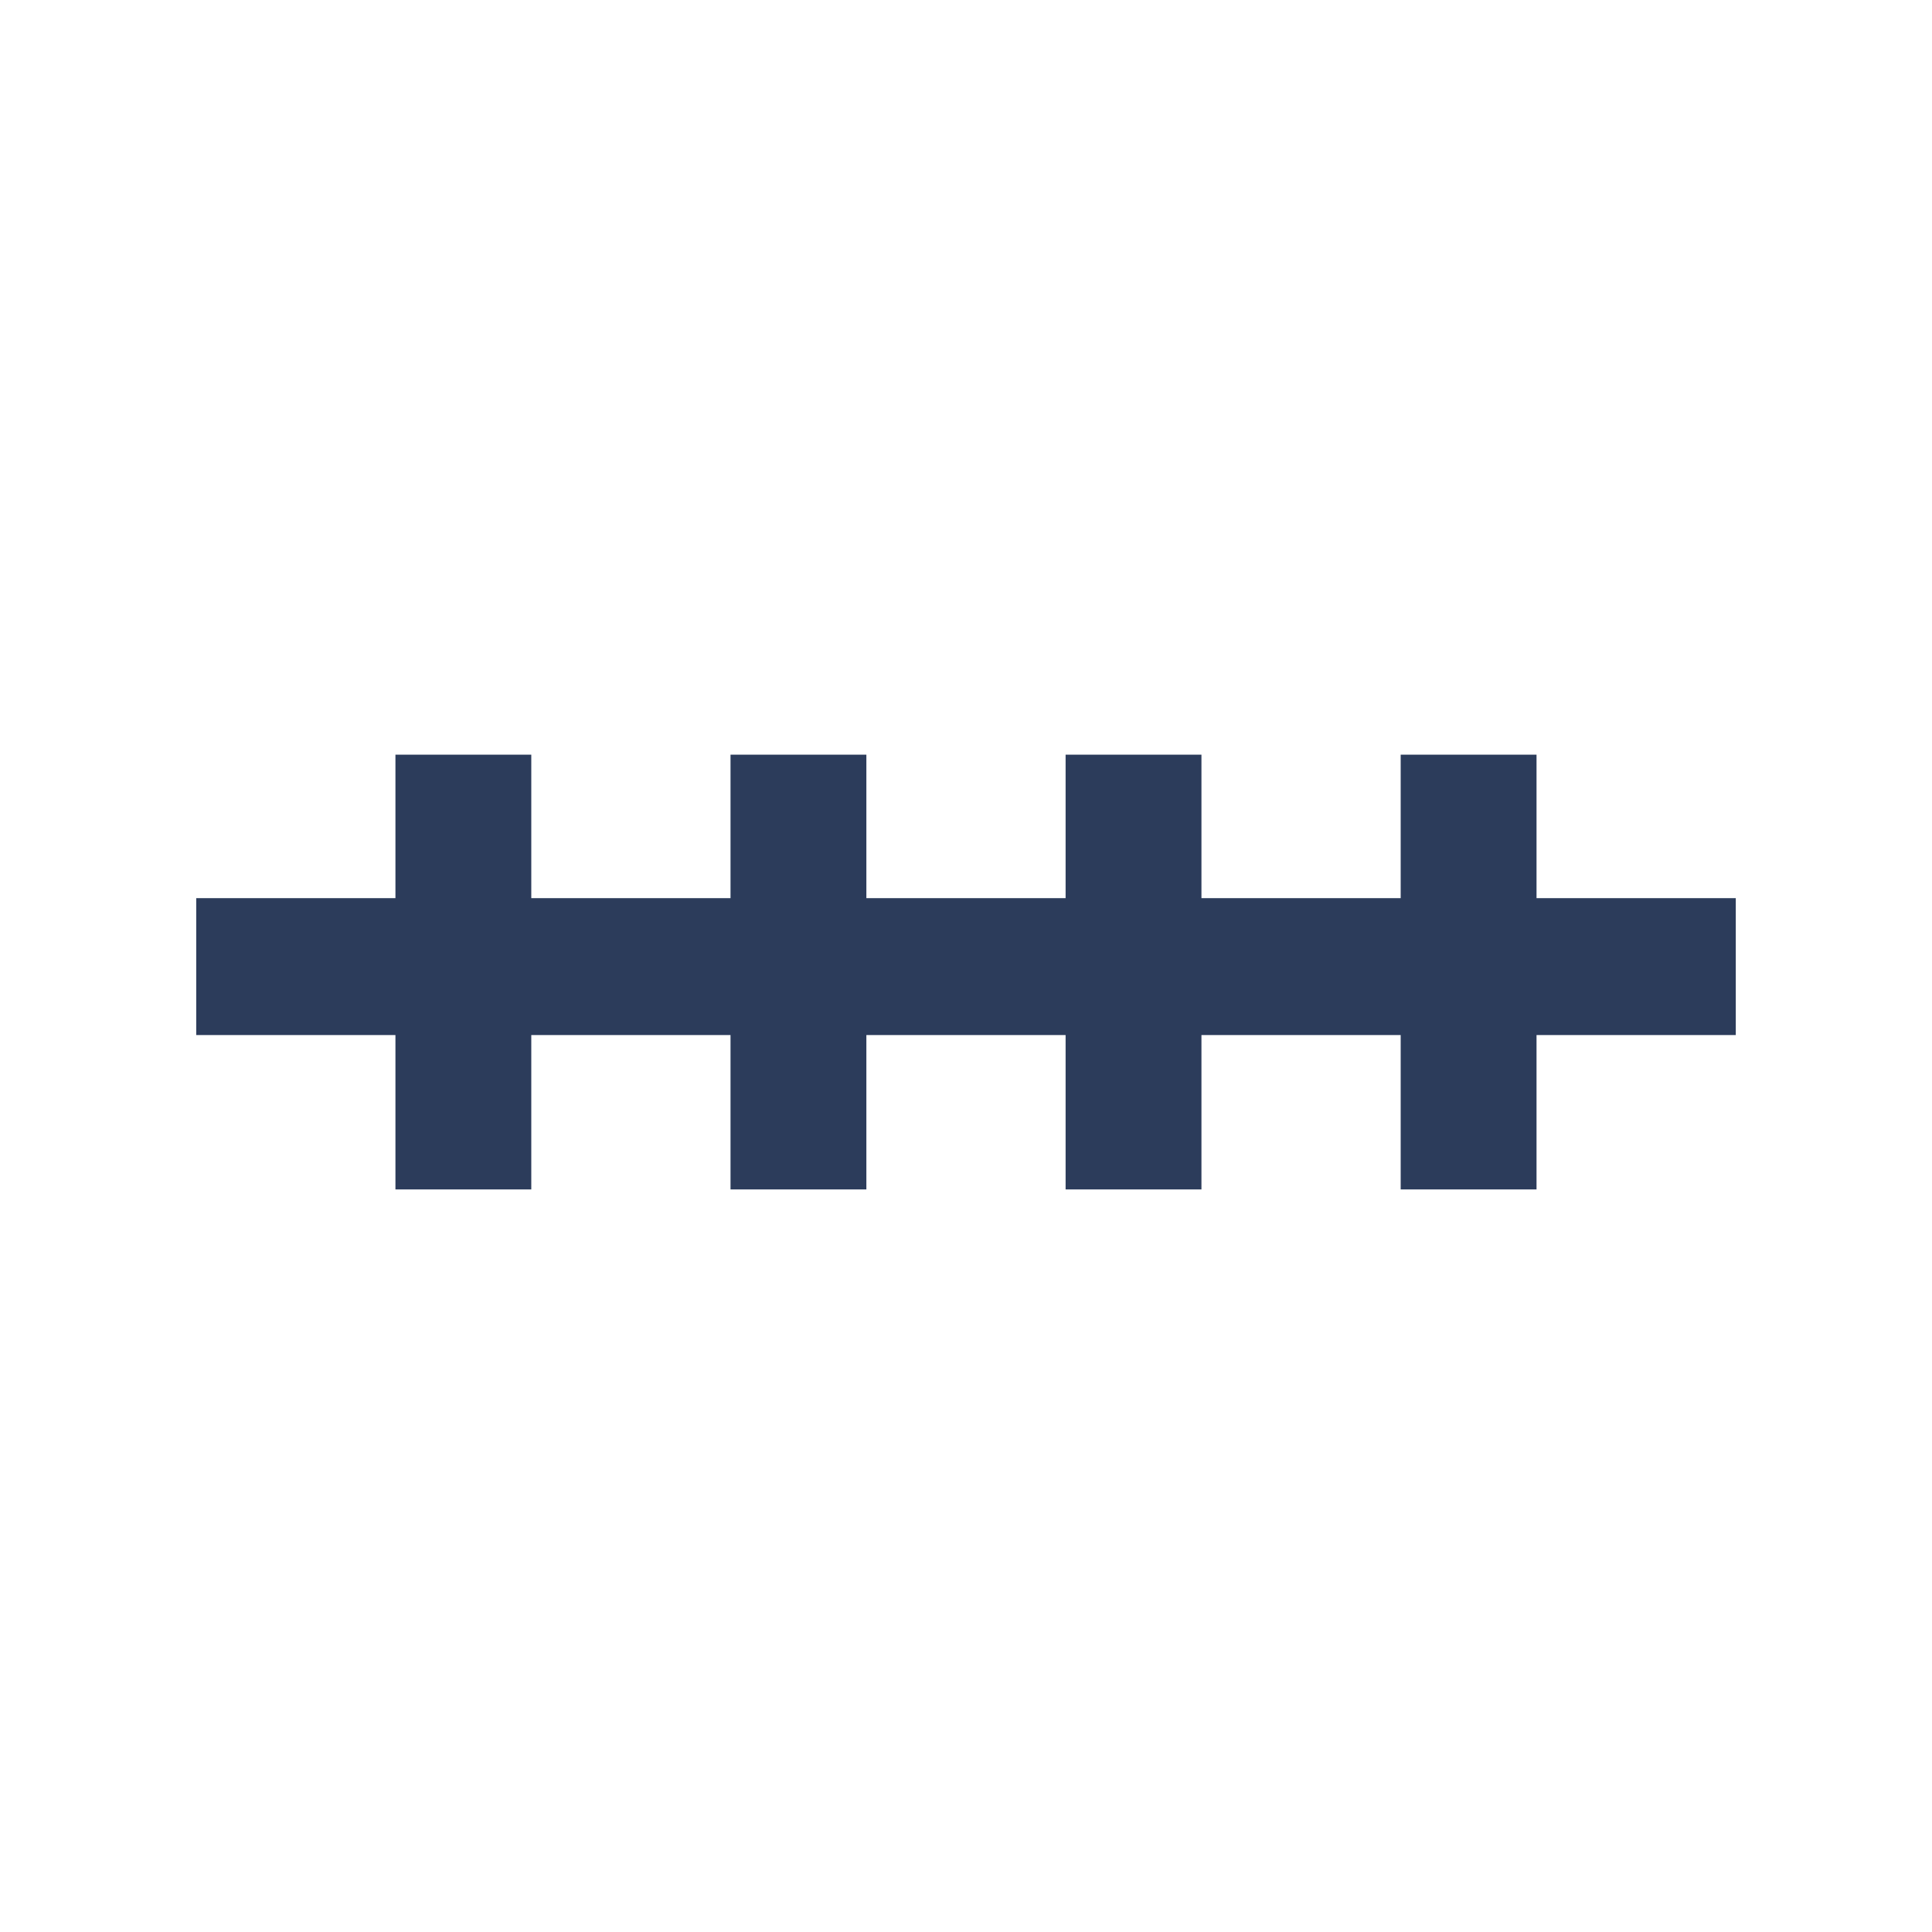
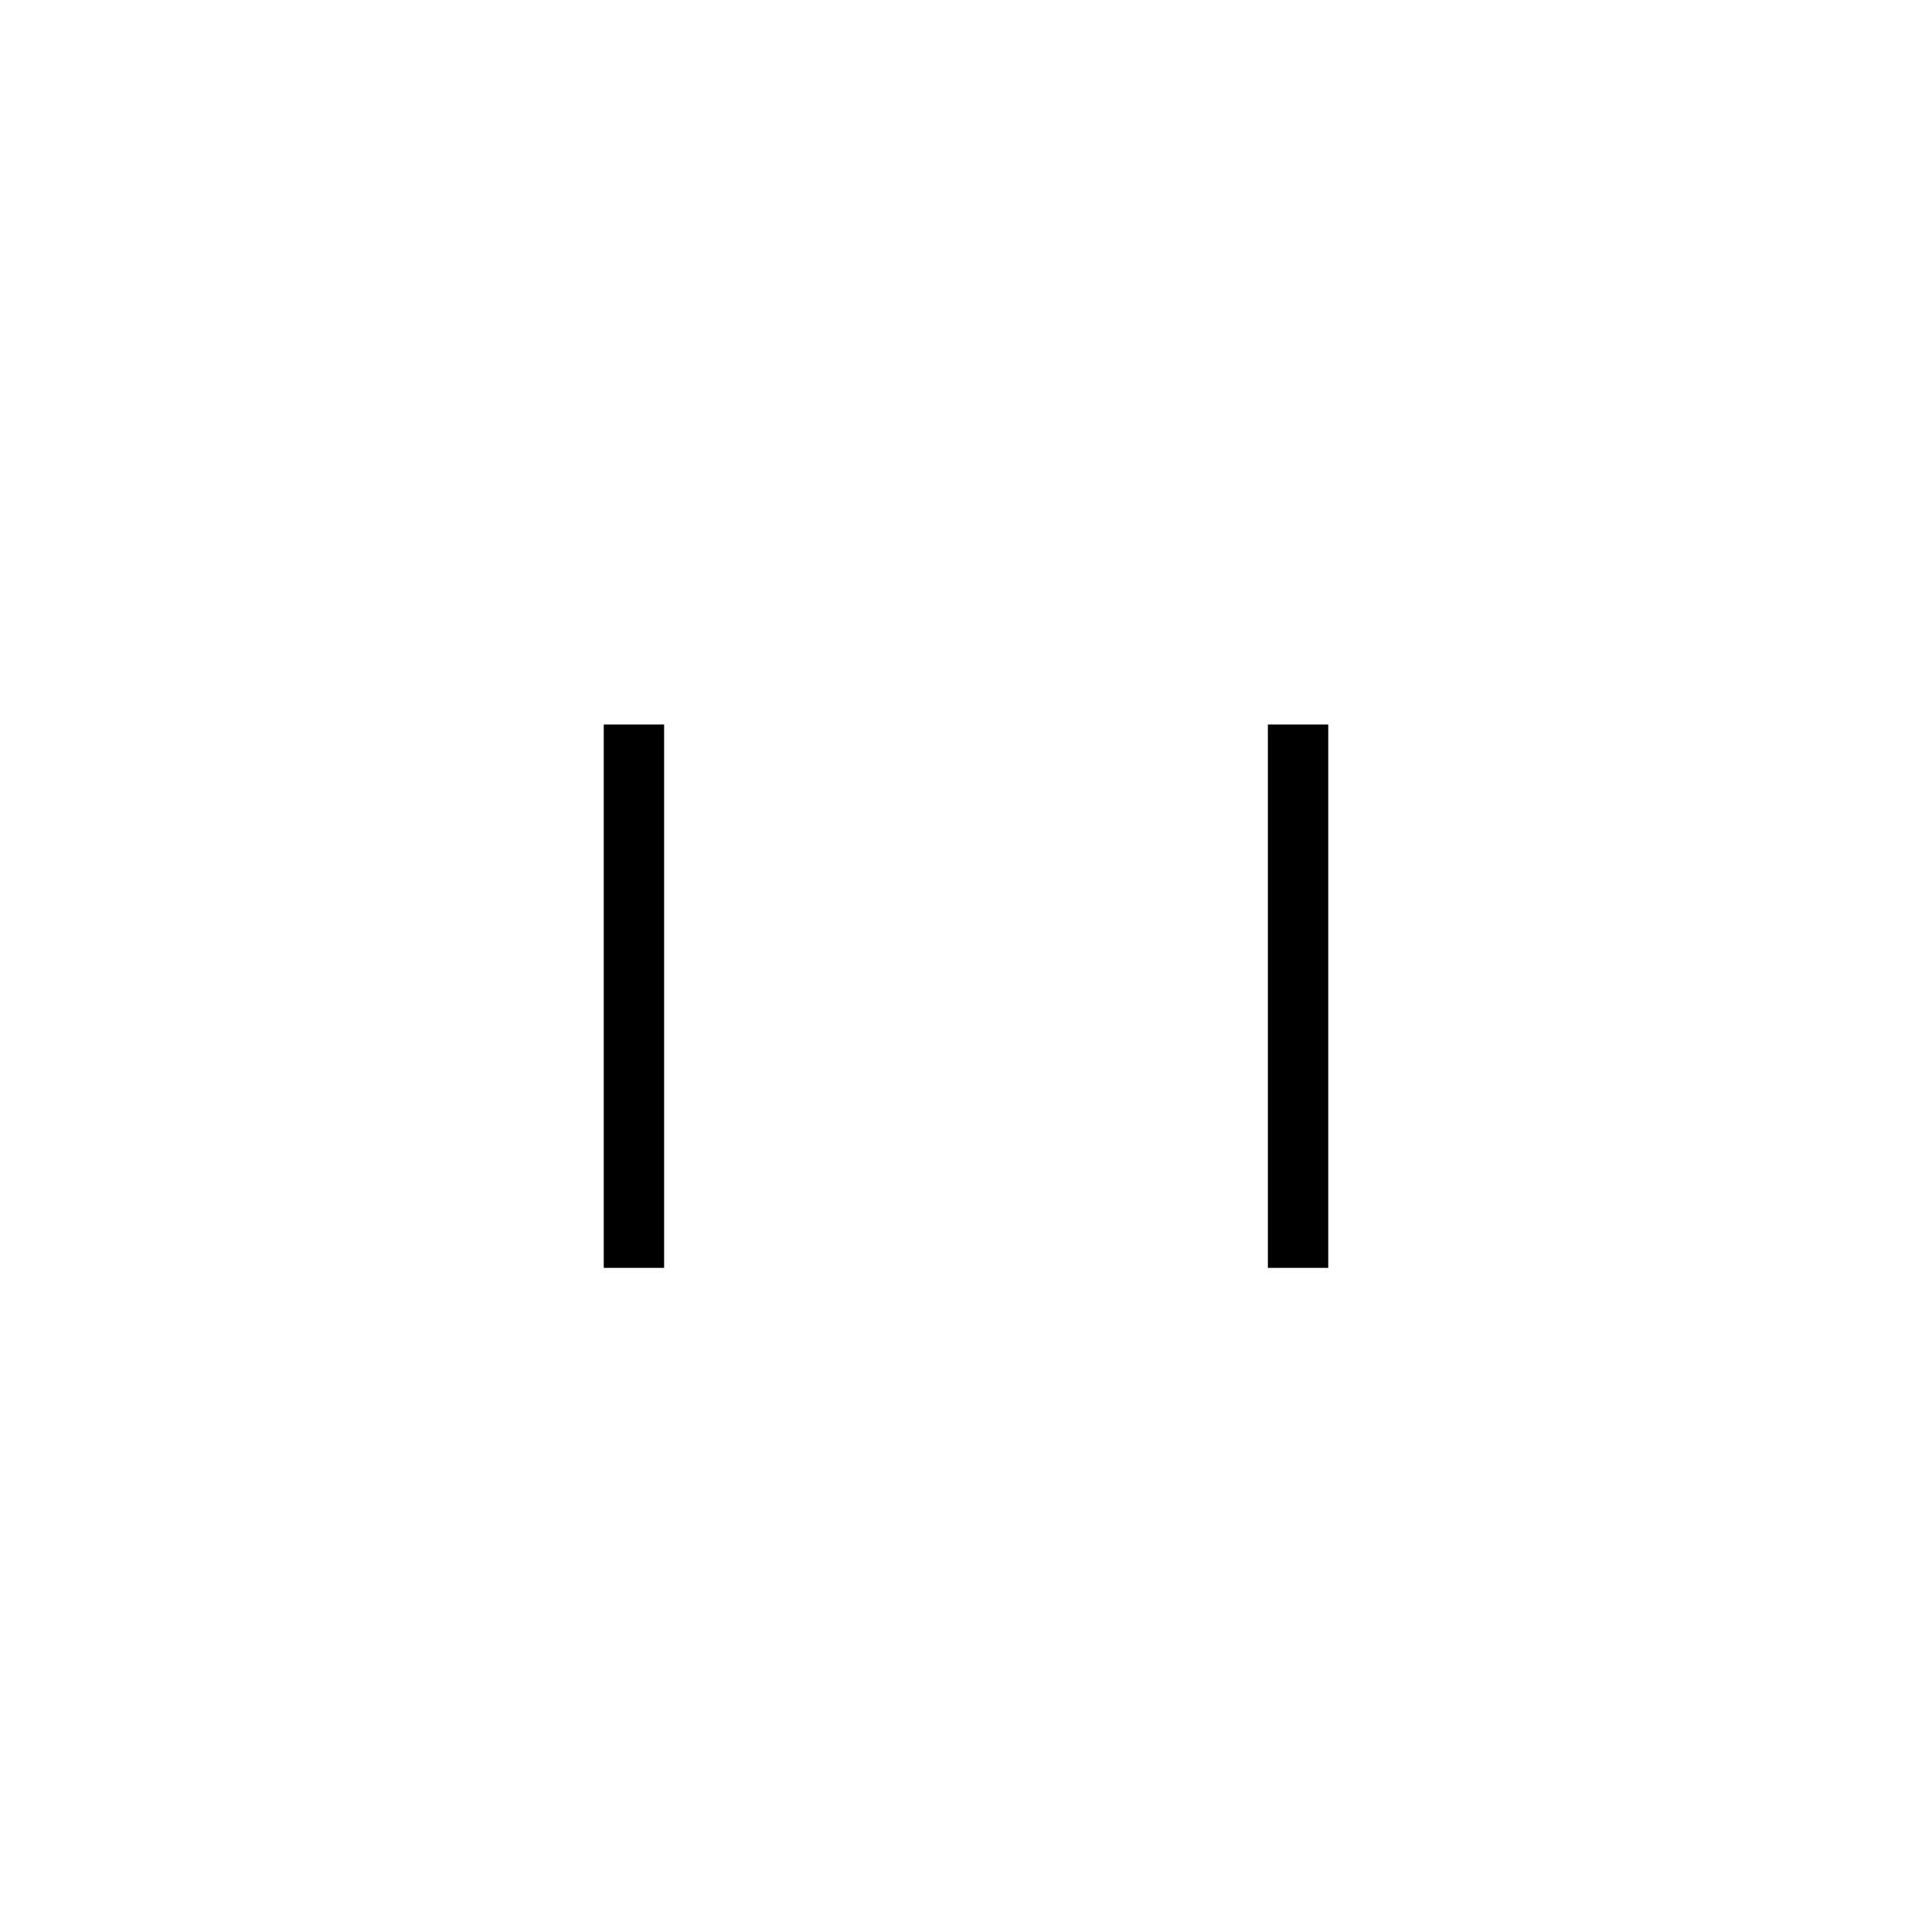
- <svg xmlns="http://www.w3.org/2000/svg" width="64" height="64" viewBox="0 0 64 64" version="1.1" id="SVGRoot">
-   <defs id="defs235">
-     <marker style="overflow:visible" id="Scissors" refX="0" refY="0" orient="auto" markerWidth="15.249" markerHeight="9.086" viewBox="0 0 15.249 9.086" preserveAspectRatio="xMidYMid">
-       <path style="fill:context-stroke" d="M 9.09,-3.606 C 8.12,-4.777 6.37,-4.736 5.062,-4.233 l -8.212,3.078 c -2.388,-1.307 -4.748,-0.933 -4.748,-1.569 0,-0.497 0.457,-0.388 0.388,-1.683 -0.066,-1.243 -1.364,-2.163 -2.59,-2.082 -1.227,-0.007 -2.499,0.933 -2.51,2.23 -0.091,1.306 1.007,2.52 2.307,2.605 1.522,0.227 4.218,-0.696 5.483,1.571 -0.942,1.738 -2.614,1.743 -4.126,1.656 -1.255,-0.072 -2.762,0.287 -3.361,1.521 -0.578,1.182 -0.011,2.865 1.317,3.226 1.34,0.492 3.181,-0.13 3.499,-1.671 0.246,-1.188 -0.595,-1.746 -0.273,-2.177 0.244,-0.325 1.791,-0.137 4.547,-1.375 L 5.676,4.233 C 6.8,4.547 8.173,4.536 9.168,3.431 l -9.22,-3.485 z m -18.308,-1.901 c 1.295,0.723 1.189,2.684 -0.156,3.063 -1.217,0.424 -2.771,-0.759 -2.383,-2.077 0.227,-1.082 1.653,-1.481 2.54,-0.986 z m 0.056,8.017 c 1.351,0.499 1.121,2.784 -0.252,3.092 -0.911,0.316 -2.214,-0.139 -2.306,-1.212 -0.178,-1.305 1.356,-2.484 2.558,-1.879 z" id="sizzorsPath" transform="scale(0.7)" />
-     </marker>
-     <marker style="overflow:visible" id="Arrow4" refX="0" refY="0" orient="auto-start-reverse" markerWidth="5" markerHeight="6" viewBox="0 0 5 6" preserveAspectRatio="xMidYMid">
-       <path style="fill:context-stroke;fill-rule:evenodd;stroke:none" d="m 1,0 -3,3 h -2 l 3,-3 -3,-3 h 2 z" id="path1741" />
-     </marker>
-     <marker style="overflow:visible" id="Arrow4-6" refX="0" refY="0" orient="auto-start-reverse" markerWidth="5" markerHeight="6" viewBox="0 0 5 6" preserveAspectRatio="xMidYMid">
-       <path style="fill:context-stroke;fill-rule:evenodd;stroke:none" d="m 1,0 -3,3 h -2 l 3,-3 -3,-3 h 2 z" id="path1741-5" />
-     </marker>
-   </defs>
-   <g id="g2439" style="display:none">
-     <ellipse style="display:inline;fill:none;fill-opacity:1;fill-rule:evenodd;stroke:#2c3c5b;stroke-width:4.535;stroke-dasharray:none;stroke-opacity:1" id="circle2437" cy="32" cx="32" rx="23.191" ry="23.191" />
-   </g>
-   <g id="g3866" style="display:none">
-     <circle style="display:inline;fill:none;fill-opacity:1;fill-rule:evenodd;stroke:#2c3c5b;stroke-width:3.509;stroke-dasharray:none;stroke-opacity:1" id="circle3864" cy="32" cx="32" r="24.545" />
-     <path style="fill:none;stroke:#2c3c5b;stroke-width:4.534;stroke-dasharray:none;stroke-opacity:1" id="path4196" d="M 29.114,38.94 -7.425,6.539 38.905,-8.904 Z" transform="matrix(0.7737809,0,0,0.7737809,15.90009,22.67402)" />
-   </g>
-   <g id="g5765" style="display:none">
-     <circle style="display:inline;fill:none;fill-opacity:1;fill-rule:evenodd;stroke:#2c3c5b;stroke-width:3.296;stroke-dasharray:none;stroke-opacity:1" id="circle5761" cy="42.281" cx="31.545" r="13.961" />
-     <path style="display:inline;fill:none;stroke:#2c3c5b;stroke-width:3.182;stroke-linejoin:miter;stroke-dasharray:none" id="path5519-0" d="M 41.67,19.015 0.447,19.16 20.934,-16.612 Z" transform="matrix(1.159647,0,0,1.324218,7.206257,31.35877)" />
-   </g>
-   <g id="layer10" style="display:none">
-     <path style="fill:none;stroke:#2c3c5b;stroke-width:3.423;stroke-dasharray:none;stroke-opacity:1;marker-start:url(#Scissors)" d="m 35.856,32.377 c 0,0 0,0 0,0 z" id="path12749" />
-   </g>
-   <g id="layer9" style="display:none">
-     <path style="fill:none;stroke:#2c3c5b;stroke-width:3.17;stroke-dasharray:none;stroke-opacity:1;marker-start:url(#Arrow4)" d="m 20.509,15.17 c 0,12.766 0,25.533 0,38.301" id="path10255" />
-     <path style="display:inline;fill:none;stroke:#2c3c5b;stroke-width:3.17;stroke-dasharray:none;stroke-opacity:1;marker-start:url(#Arrow4-6)" d="m 43.509,15.17 c 0,12.766 0,25.533 0,38.301" id="path10255-7" />
-   </g>
-   <g id="g11856" style="display:none">
-     <path style="fill:none;stroke:#2c3c5b;stroke-width:3.17;stroke-dasharray:none;stroke-opacity:1;marker-start:url(#Arrow4)" d="m 20.509,15.17 c 0,12.766 0,25.533 0,38.301" id="path11852" />
-     <path style="display:inline;fill:none;stroke:#2c3c5b;stroke-width:3.17;stroke-dasharray:none;stroke-opacity:1;marker-start:url(#Arrow4-6)" d="m 43.509,50.301 c 0,-12.766 0,-25.533 0,-38.301" id="path11854" />
-   </g>
-   <g id="g11484" style="display:none">
-     <path style="fill:none;stroke:#2c3c5b;stroke-width:3.17;stroke-dasharray:none;stroke-opacity:1;marker-start:url(#Arrow4)" d="m 20.509,50.301 c 0,-12.766 0,-25.533 0,-38.301" id="path11480" />
-     <path style="display:inline;fill:none;stroke:#2c3c5b;stroke-width:3.17;stroke-dasharray:none;stroke-opacity:1;marker-start:url(#Arrow4-6)" d="m 43.509,50.301 c 0,-12.766 0,-25.533 0,-38.301" id="path11482" />
-   </g>
-   <g id="g6081" style="display:none">
-     <ellipse style="display:inline;fill:none;fill-opacity:1;fill-rule:evenodd;stroke:#2c3c5b;stroke-width:3.056;stroke-dasharray:none;stroke-opacity:1" id="circle6077" cy="30.014" cx="42.661" rx="15.972" ry="15.972" />
-     <path style="fill:none;stroke:#2c3c5b;stroke-width:3.423;stroke-dasharray:none;stroke-opacity:1" d="M 34.664,4.913 6.46,56.045 61.686,45.946" id="path6143" />
-     <path style="fill:none;stroke:#2c3c5b;stroke-width:3.423;stroke-dasharray:none;stroke-opacity:1" d="M 34.027,51.041 21.836,28.841" id="path6145" />
-   </g>
-   <g id="layer2" style="display:none">
-     <circle style="fill:#2c3c5b;fill-opacity:1;fill-rule:evenodd;stroke-width:1.2" id="path427-2" cy="48" cx="48" r="6" />
-     <circle style="fill:#2c3c5b;fill-opacity:1;fill-rule:evenodd;stroke-width:1.2" id="path427-2-0" cy="16" cx="16" r="6" />
-     <path style="fill:none;fill-opacity:1;stroke:#2c3c5b;stroke-width:4.535;stroke-linejoin:bevel;stroke-dasharray:none" d="M 12.786,12.786 56.214,56.214" id="path2159" />
-   </g>
-   <g id="layer2-5" transform="translate(0.02577522,0.02579962)" style="display:none">
-     <circle style="fill:#2c3c5b;fill-opacity:1;fill-rule:evenodd;stroke-width:1.2" id="path427-2-68" cy="47.974" cx="47.974" r="6" />
-     <circle style="fill:#2c3c5b;fill-opacity:1;fill-rule:evenodd;stroke-width:1.2" id="path427-2-0-2" cy="15.974" cx="15.974" r="6" />
-     <path style="display:inline;fill:#2c3c5b;fill-opacity:1;stroke:#2c3c5b;stroke-width:4.535;stroke-linejoin:bevel;stroke-dasharray:none" d="M 7.976,7.976 56.024,56.024" id="path2159-8" />
-   </g>
-   <g id="layer4" style="display:none">
-     <path style="fill:none;stroke:#2c3c5b;stroke-width:4.535;stroke-linejoin:miter;stroke-dasharray:none" d="M 11.46,11.46 52.54,52.541" id="path1169" />
-     <path style="fill:none;stroke:#2c3c5b;stroke-width:4.535;stroke-linejoin:miter;stroke-dasharray:none" d="M 11.63,52.37 52.37,11.63" id="path1171" />
-   </g>
-   <g id="g1264" style="display:none">
-     <path style="display:none;fill:none;stroke:#2c3c5b;stroke-width:5.038;stroke-linejoin:miter;stroke-dasharray:none" d="M 8.781,8.781 55.219,55.219" id="path1260" />
-     <path style="display:inline;fill:none;stroke:#2c3c5b;stroke-width:4.535;stroke-linejoin:miter;stroke-dasharray:none" d="M 7.634,14.634 48.366,55.366" id="path1260-8" />
-     <path style="display:inline;fill:none;stroke:#2c3c5b;stroke-width:4.535;stroke-linejoin:miter;stroke-dasharray:none" d="M 15.644,7.644 56.356,48.356" id="path1260-0" />
-   </g>
-   <g id="layer5" style="display:none">
-     <path style="fill:none;stroke:#2c3c5b;stroke-width:4.535;stroke-linejoin:miter;stroke-dasharray:none" d="M 7,47.02 H 58" id="path1410" />
-     <path style="fill:none;stroke:#2c3c5b;stroke-width:4.535;stroke-linejoin:miter;stroke-dasharray:none" d="m 32.099,6.009 -0.198,49.982" id="path1412" />
-   </g>
-   <g id="g11572" style="display:none">
-     <path style="fill:none;stroke:#2c3c5b;stroke-width:4.491;stroke-linejoin:miter;stroke-dasharray:none" d="M 7,35.02 H 57" id="path11568" />
-     <rect style="display:inline;fill:none;stroke:#2c3c5b;stroke-width:3.409;stroke-linecap:butt;stroke-linejoin:miter;stroke-dasharray:none;stroke-opacity:1;paint-order:normal" id="rect9885-3-9-4" width="1.091" height="10.993" x="54.204" y="29.704" ry="0" />
-     <rect style="display:inline;fill:none;stroke:#2c3c5b;stroke-width:3.409;stroke-linecap:butt;stroke-linejoin:miter;stroke-dasharray:none;stroke-opacity:1;paint-order:normal" id="rect9885-3-9-4-7" width="1.091" height="10.993" x="8.704" y="29.704" ry="0" />
-     <text xml:space="preserve" style="font-size:13.333px;font-family:Audiowide;-inkscape-font-specification:Audiowide;display:inline;fill:#2c3c5b;fill-opacity:1;stroke:#2c3c5b;stroke-width:0.5;stroke-linecap:butt;stroke-linejoin:miter;stroke-dasharray:none;stroke-opacity:1;paint-order:normal" x="12.25" y="29.586" id="text10483-5">
-       <tspan id="tspan10481-7" x="12.25" y="29.586" style="font-size:13.333px;fill:#2c3c5b;fill-opacity:1;stroke-width:0.5;stroke-dasharray:none"> x = ?</tspan>
-     </text>
-   </g>
-   <g id="g3228" style="display:none">
-     <path style="fill:none;stroke:#2c3c5b;stroke-width:4.535;stroke-linejoin:miter;stroke-dasharray:none" d="M 7,48.02 H 58" id="path3218" />
-     <rect style="display:inline;fill:none;stroke:#2c3c5b;stroke-width:3.409;stroke-linecap:butt;stroke-linejoin:miter;stroke-dasharray:none;stroke-opacity:1;paint-order:normal" id="rect3220" width="1.091" height="10.993" x="54.704" y="42.704" ry="0" />
-     <rect style="display:inline;fill:none;stroke:#2c3c5b;stroke-width:3.409;stroke-linecap:butt;stroke-linejoin:miter;stroke-dasharray:none;stroke-opacity:1;paint-order:normal" id="rect3222" width="1.091" height="10.993" x="8.704" y="42.704" ry="0" />
-     <rect style="display:inline;fill:none;stroke:#2c3c5b;stroke-width:3.409;stroke-linecap:butt;stroke-linejoin:miter;stroke-dasharray:none;stroke-opacity:1;paint-order:normal" id="rect3230" width="1.091" height="10.993" x="8.704" y="12.704" ry="0" />
-     <rect style="display:inline;fill:none;stroke:#2c3c5b;stroke-width:3.694;stroke-linecap:butt;stroke-linejoin:miter;stroke-dasharray:none;stroke-opacity:1;paint-order:normal" id="rect3232" width="0.806" height="11.554" x="54.423" y="12.423" ry="0" />
-     <rect style="display:inline;fill:none;stroke:#2c3c5b;stroke-width:3.252;stroke-linecap:butt;stroke-linejoin:miter;stroke-dasharray:none;stroke-opacity:1;paint-order:normal" id="rect3232-0" width="1.248" height="8.748" x="28.626" y="13.626" ry="0" />
-     <rect style="display:inline;fill:none;stroke:#2c3c5b;stroke-width:3.252;stroke-linecap:butt;stroke-linejoin:miter;stroke-dasharray:none;stroke-opacity:1;paint-order:normal" id="rect3232-0-0" width="1.248" height="8.748" x="34.626" y="13.626" ry="0" />
-     <rect style="display:inline;fill:none;stroke:#2c3c5b;stroke-width:3.252;stroke-linecap:butt;stroke-linejoin:miter;stroke-dasharray:none;stroke-opacity:1;paint-order:normal" id="rect3232-0-0-2" width="1.248" height="8.748" x="36.626" y="43.626" ry="0" />
-     <path style="fill:none;stroke:#2c3c5b;stroke-width:4.535;stroke-linejoin:miter;stroke-dasharray:none" d="M 7,18.02 H 58" id="path3234" />
-     <rect style="display:inline;fill:none;stroke:#2c3c5b;stroke-width:3.252;stroke-linecap:butt;stroke-linejoin:miter;stroke-dasharray:none;stroke-opacity:1;paint-order:normal" id="rect3232-0-2" width="1.248" height="8.748" x="28.626" y="43.626" ry="0" />
-   </g>
-   <g id="g9829" style="display:inline">
-     <path style="fill:none;stroke:#2c3c5b;stroke-width:4.535;stroke-linejoin:miter;stroke-dasharray:none" d="m 6.5,32.02 h 51" id="path9825" />
-     <rect style="fill:none;stroke:#2c3c5b;stroke-width:3.409;stroke-linecap:butt;stroke-linejoin:miter;stroke-dasharray:none;stroke-opacity:1;paint-order:normal" id="rect9885" width="1.091" height="10.993" x="14.804" y="26.704" ry="0" />
-     <rect style="display:inline;fill:none;stroke:#2c3c5b;stroke-width:3.409;stroke-linecap:butt;stroke-linejoin:miter;stroke-dasharray:none;stroke-opacity:1;paint-order:normal" id="rect9885-3" width="1.091" height="10.993" x="25.904" y="26.704" ry="0" />
-     <rect style="display:inline;fill:none;stroke:#2c3c5b;stroke-width:3.409;stroke-linecap:butt;stroke-linejoin:miter;stroke-dasharray:none;stroke-opacity:1;paint-order:normal" id="rect9885-3-9" width="1.091" height="10.993" x="37.004" y="26.704" ry="0" />
-     <rect style="display:inline;fill:none;stroke:#2c3c5b;stroke-width:3.409;stroke-linecap:butt;stroke-linejoin:miter;stroke-dasharray:none;stroke-opacity:1;paint-order:normal" id="rect9885-3-9-5" width="1.091" height="10.993" x="48.104" y="26.704" ry="0" />
-   </g>
-   <g id="layer6" style="display:none">
-     <path style="fill:none;stroke:#2c3c5b;stroke-width:4.303;stroke-linejoin:miter;stroke-dasharray:none" id="path5519" d="M 41.67,19.015 0.447,19.16 20.934,-16.612 Z" transform="matrix(1.001747,0,0,1.143909,10.5323,31.44589)" />
-   </g>
-   <g id="g13705" style="display:none">
-     <path style="fill:none;stroke:#2c3c5b;stroke-width:4.303;stroke-linejoin:miter;stroke-dasharray:none" id="path13703" d="M 41.67,19.015 0.447,19.16 20.934,-16.612 Z" transform="matrix(1.001747,0,0,1.143909,10.5323,31.44589)" />
-     <rect style="fill:none;stroke:#2c3c5b;stroke-width:3.506" id="rect536" width="20" height="1" x="21.29" y="35.119" />
-   </g>
-   <g id="g13681" style="display:none">
-     <path id="path13679" style="fill:none;stroke:#2c3c5b;stroke-width:3.275" transform="matrix(1.001747,0,0,1.143909,10.5323,31.44589)" d="M 41.67,19.015 0.447,19.16 28.29,-18.839 Z" />
-     <path style="fill:none;stroke:#2c3c5b;stroke-width:3.506;stroke-dasharray:none;stroke-opacity:1" d="m 38.759,12.465 c -1.789,13.406 -3.579,26.81 -5.368,40.214" id="path14586" />
-     <rect style="fill:none;stroke:#2c3c5b;stroke-width:3.506" id="rect458" width="1" height="7" x="42.753" y="48.753" />
-     <rect style="display:inline;fill:none;stroke:#2c3c5b;stroke-width:3.506" id="rect458-8" width="1" height="7" x="22.753" y="48.753" />
-   </g>
-   <g id="g14612" style="display:none">
-     <path id="path14608" style="fill:none;stroke:#2c3c5b;stroke-width:3.275" transform="matrix(1.001747,0,0,1.143909,10.5323,31.44589)" d="M 41.67,19.015 0.447,19.16 28.29,-18.839 Z" />
-     <path style="display:inline;fill:none;stroke:#2c3c5b;stroke-width:3.506;stroke-dasharray:none;stroke-opacity:1" d="m 37.758,11.555 c -0.091,13.679 -0.182,27.356 -0.273,41.033" id="path14636" />
-   </g>
-   <g id="g3086" style="display:none">
-     <path style="fill:none;stroke:#2c3c5b;stroke-width:4.535;stroke-linejoin:miter;stroke-dasharray:none" d="M 52.458,10.008 7.786,32.208 51.549,54.044" id="path5101" />
-     <path style="fill:none;stroke:#2c3c5b;stroke-width:4.535;stroke-linejoin:miter;stroke-dasharray:none" d="m 11,32.026 h 46.492 v 0 0 0" id="path5103" />
-   </g>
-   <g id="g6783" style="display:none">
-     <path style="fill:none;stroke:#2c3c5b;stroke-width:4.535;stroke-linejoin:miter;stroke-dasharray:none" d="M 52.458,10.008 7.786,32.208 51.549,54.044" id="path6779" />
-     <path style="display:inline;fill:none;stroke:#2c3c5b;stroke-width:4.535;stroke-linejoin:miter;stroke-dasharray:none" d="m 10.446,32.301 49.028,-9.529 v 0 0 0" id="path6781-2-3" />
-     <path style="display:inline;fill:none;stroke:#2c3c5b;stroke-width:4.535;stroke-linejoin:miter;stroke-dasharray:none" d="m 10.372,32.329 49.19,7.947 v 0 0 0" id="path6781-2-3-1" />
-   </g>
-   <g id="g10427" style="display:none">
-     <path style="fill:none;stroke:#2c3c5b;stroke-width:4.535;stroke-linejoin:miter;stroke-dasharray:none" d="M 52.458,10.008 7.786,32.208 51.549,54.044" id="path10423" />
-     <text xml:space="preserve" style="font-size:13.333px;font-family:Audiowide;-inkscape-font-specification:Audiowide;fill:#2c3c5b;fill-opacity:1;stroke:#2c3c5b;stroke-width:0.5;stroke-linecap:butt;stroke-linejoin:miter;stroke-dasharray:none;stroke-opacity:1;paint-order:normal" x="22.134" y="36.47" id="text10483">
-       <tspan id="tspan10481" x="22.134" y="36.47" style="font-size:13.333px;fill:#2c3c5b;fill-opacity:1;stroke-width:0.5;stroke-dasharray:none"> x = ?</tspan>
-     </text>
-   </g>
-   <g id="g2104" style="display:none">
-     <path style="fill:none;stroke:#2c3c5b;stroke-width:4.535;stroke-linejoin:miter;stroke-dasharray:none" d="M 38.801,4.711 15.579,30.976 49.258,24.178" id="path2098" />
-     <path style="fill:none;stroke:#2c3c5b;stroke-width:4.535;stroke-linejoin:miter;stroke-dasharray:none" d="M 21.972,59.209 47.395,35.068 13.252,38.905" id="path2106" />
-     <path style="fill:none;stroke:#2c3c5b;stroke-width:4.535;stroke-dasharray:none;stroke-opacity:1" d="m 29.66,15.922 c 0.165,0.081 0.542,-0.053 0.728,0 0.155,0.044 2.322,1.476 2.457,1.638 0.956,1.147 -0.333,-0.375 0.455,0.728 0.607,0.849 0.081,0 0.364,0.364 0.279,0.359 0.567,0.713 0.819,1.092 0.148,0.222 0.228,0.501 0.364,0.728 0.194,0.323 0.377,0.538 0.546,0.91 0.068,0.149 0.091,0.319 0.182,0.455 0.095,0.143 0.269,0.221 0.364,0.364 0.063,0.095 0.103,0.636 0.182,0.819 0.162,0.377 0.217,0.606 0.273,1.001 -0.094,0.235 0.144,0.358 0.182,0.546 0.018,0.089 -0.025,0.185 0,0.273 0.037,0.13 0.139,0.235 0.182,0.364 0.064,0.192 -0.049,0.44 0,0.637 0.091,0.363 0.091,0.706 0.091,1.092" id="path2953" />
-     <path style="display:inline;fill:none;stroke:#2c3c5b;stroke-width:4.535;stroke-dasharray:none;stroke-opacity:1" d="m 32.651,48.732 c -0.165,-0.081 -0.542,0.053 -0.728,0 -0.155,-0.044 -2.322,-1.476 -2.457,-1.638 -0.956,-1.147 0.333,0.375 -0.455,-0.728 -0.607,-0.849 -0.081,0 -0.364,-0.364 -0.279,-0.359 -0.567,-0.713 -0.819,-1.092 -0.148,-0.222 -0.228,-0.501 -0.364,-0.728 -0.194,-0.323 -0.377,-0.538 -0.546,-0.91 -0.068,-0.149 -0.091,-0.319 -0.182,-0.455 -0.095,-0.143 -0.269,-0.221 -0.364,-0.364 -0.063,-0.095 -0.103,-0.636 -0.182,-0.819 -0.162,-0.377 -0.217,-0.606 -0.273,-1.001 0.094,-0.235 -0.144,-0.358 -0.182,-0.546 -0.018,-0.089 0.025,-0.185 0,-0.273 -0.037,-0.13 -0.139,-0.235 -0.182,-0.364 -0.064,-0.192 0.049,-0.44 0,-0.637 -0.091,-0.363 -0.091,-0.706 -0.091,-1.092" id="path2953-1" />
-   </g>
-   <g id="layer3" style="display:none">
-     <rect style="fill:none;stroke:#2c3c5b;stroke-width:4.521;stroke-linejoin:miter;stroke-dasharray:none" id="rect964" width="39.479" height="39.479" x="12.26" y="12.26" />
-   </g>
-   <g id="g8451" style="display:none" transform="matrix(0.4554693,0.6136848,-0.4554693,0.6136848,32.04065,-7.273694)">
-     <rect style="fill:none;stroke:#2c3c5b;stroke-width:6.304;stroke-linejoin:miter;stroke-dasharray:none" id="rect8449" width="39.479" height="39.479" x="12.26" y="12.26" />
-   </g>
-   <g id="g8755" style="display:none" transform="matrix(0.4554693,0.6136848,-0.4554693,0.6136848,32.04065,-7.273694)">
-     <path id="rect8753" style="fill:none;stroke:#2c3c5b;stroke-width:6.334;stroke-dasharray:none" d="M 12.997,12.803 47.25,7.809 49.354,49.161 8.002,47.057 Z" />
-   </g>
-   <g id="g1112" style="display:none">
-     <rect style="fill:none;stroke:#2c3c5b;stroke-width:4.592;stroke-linejoin:miter;stroke-dasharray:none" id="rect1110" width="45.408" height="35.408" x="9.296" y="14.296" />
-   </g>
-   <g id="g9012" style="display:none">
-     <path id="rect9010" style="fill:none;stroke:#2c3c5b;stroke-width:4.592" d="m 14.664,14.205 h 31.943 l 8.097,35.499 H 9.296 Z" />
-   </g>
-   <g id="layer8" style="display:none">
-     <ellipse style="fill:none;fill-rule:evenodd;stroke:#2c3c5b;stroke-width:4.535;stroke-dasharray:none;stroke-opacity:1" id="path7575" cx="27.82" cy="27.82" rx="18.721" ry="18.721" />
-     <path style="fill:none;stroke:#2c3c5b;stroke-width:4.535;stroke-linecap:butt;stroke-linejoin:miter;stroke-dasharray:none;stroke-opacity:1;paint-order:normal" d="M 17.196,57.774 58.411,30.115" id="path8303" />
-   </g>
-   <g id="layer7" style="display:none">
-     <path style="fill:none;stroke:#2c3c5b;stroke-width:6.383;stroke-linecap:butt;stroke-linejoin:miter;stroke-dasharray:none;paint-order:normal" id="path7385" d="M 36.848,40.942 -2.517,40.898 -14.64,3.446 17.233,-19.657 49.054,3.517 Z" transform="matrix(0.721157,0,0,0.7508624,20.26245,24.72173)" />
-   </g>
-   <g id="g7253" style="display:none">
-     <rect style="fill:none;stroke:#2c3c5b;stroke-width:4.175;stroke-linejoin:miter;stroke-dasharray:none" id="rect7251" width="40.981" height="32.442" x="5.909" y="16.265" transform="matrix(1,0,0.1723803,0.9850305,0,0)" />
-   </g>
-   <g id="layer2-4" transform="translate(-3.528065,-0.8347743)" style="display:none">
-     <circle style="fill:#2c3c5b;fill-opacity:1;fill-rule:evenodd;stroke-width:1.2" id="path427-2-3" cy="48.835" cx="51.528" r="6" />
-     <circle style="fill:#2c3c5b;fill-opacity:1;fill-rule:evenodd;stroke-width:1.2" id="path427-2-0-6" cy="16.835" cx="19.528" r="6" />
-     <path style="fill:#2c3c5b;fill-opacity:1;stroke:#2c3c5b;stroke-width:4.535;stroke-linejoin:bevel;stroke-dasharray:none" d="m 16.124,13.431 38.808,38.807" id="path2159-3" />
-   </g>
-   <g id="layer1" style="display:none">
-     <circle style="fill:#2c3c5b;fill-opacity:1;fill-rule:evenodd;stroke-width:1.2" id="path427-2-6" cy="32" cx="32" r="6" />
-   </g>
+ <svg width="64" height="64" viewBox="0 0 64 64">
+   <path style="stroke-width:5" d="m 5, 32, 54, 0" />
+   <rect style="stroke-width:5" width="2" height="18" x="20" y="24" ry="0" />
+   <rect style="stroke-width:5" width="2" height="18" x="42" y="24" ry="0" />
</svg>
